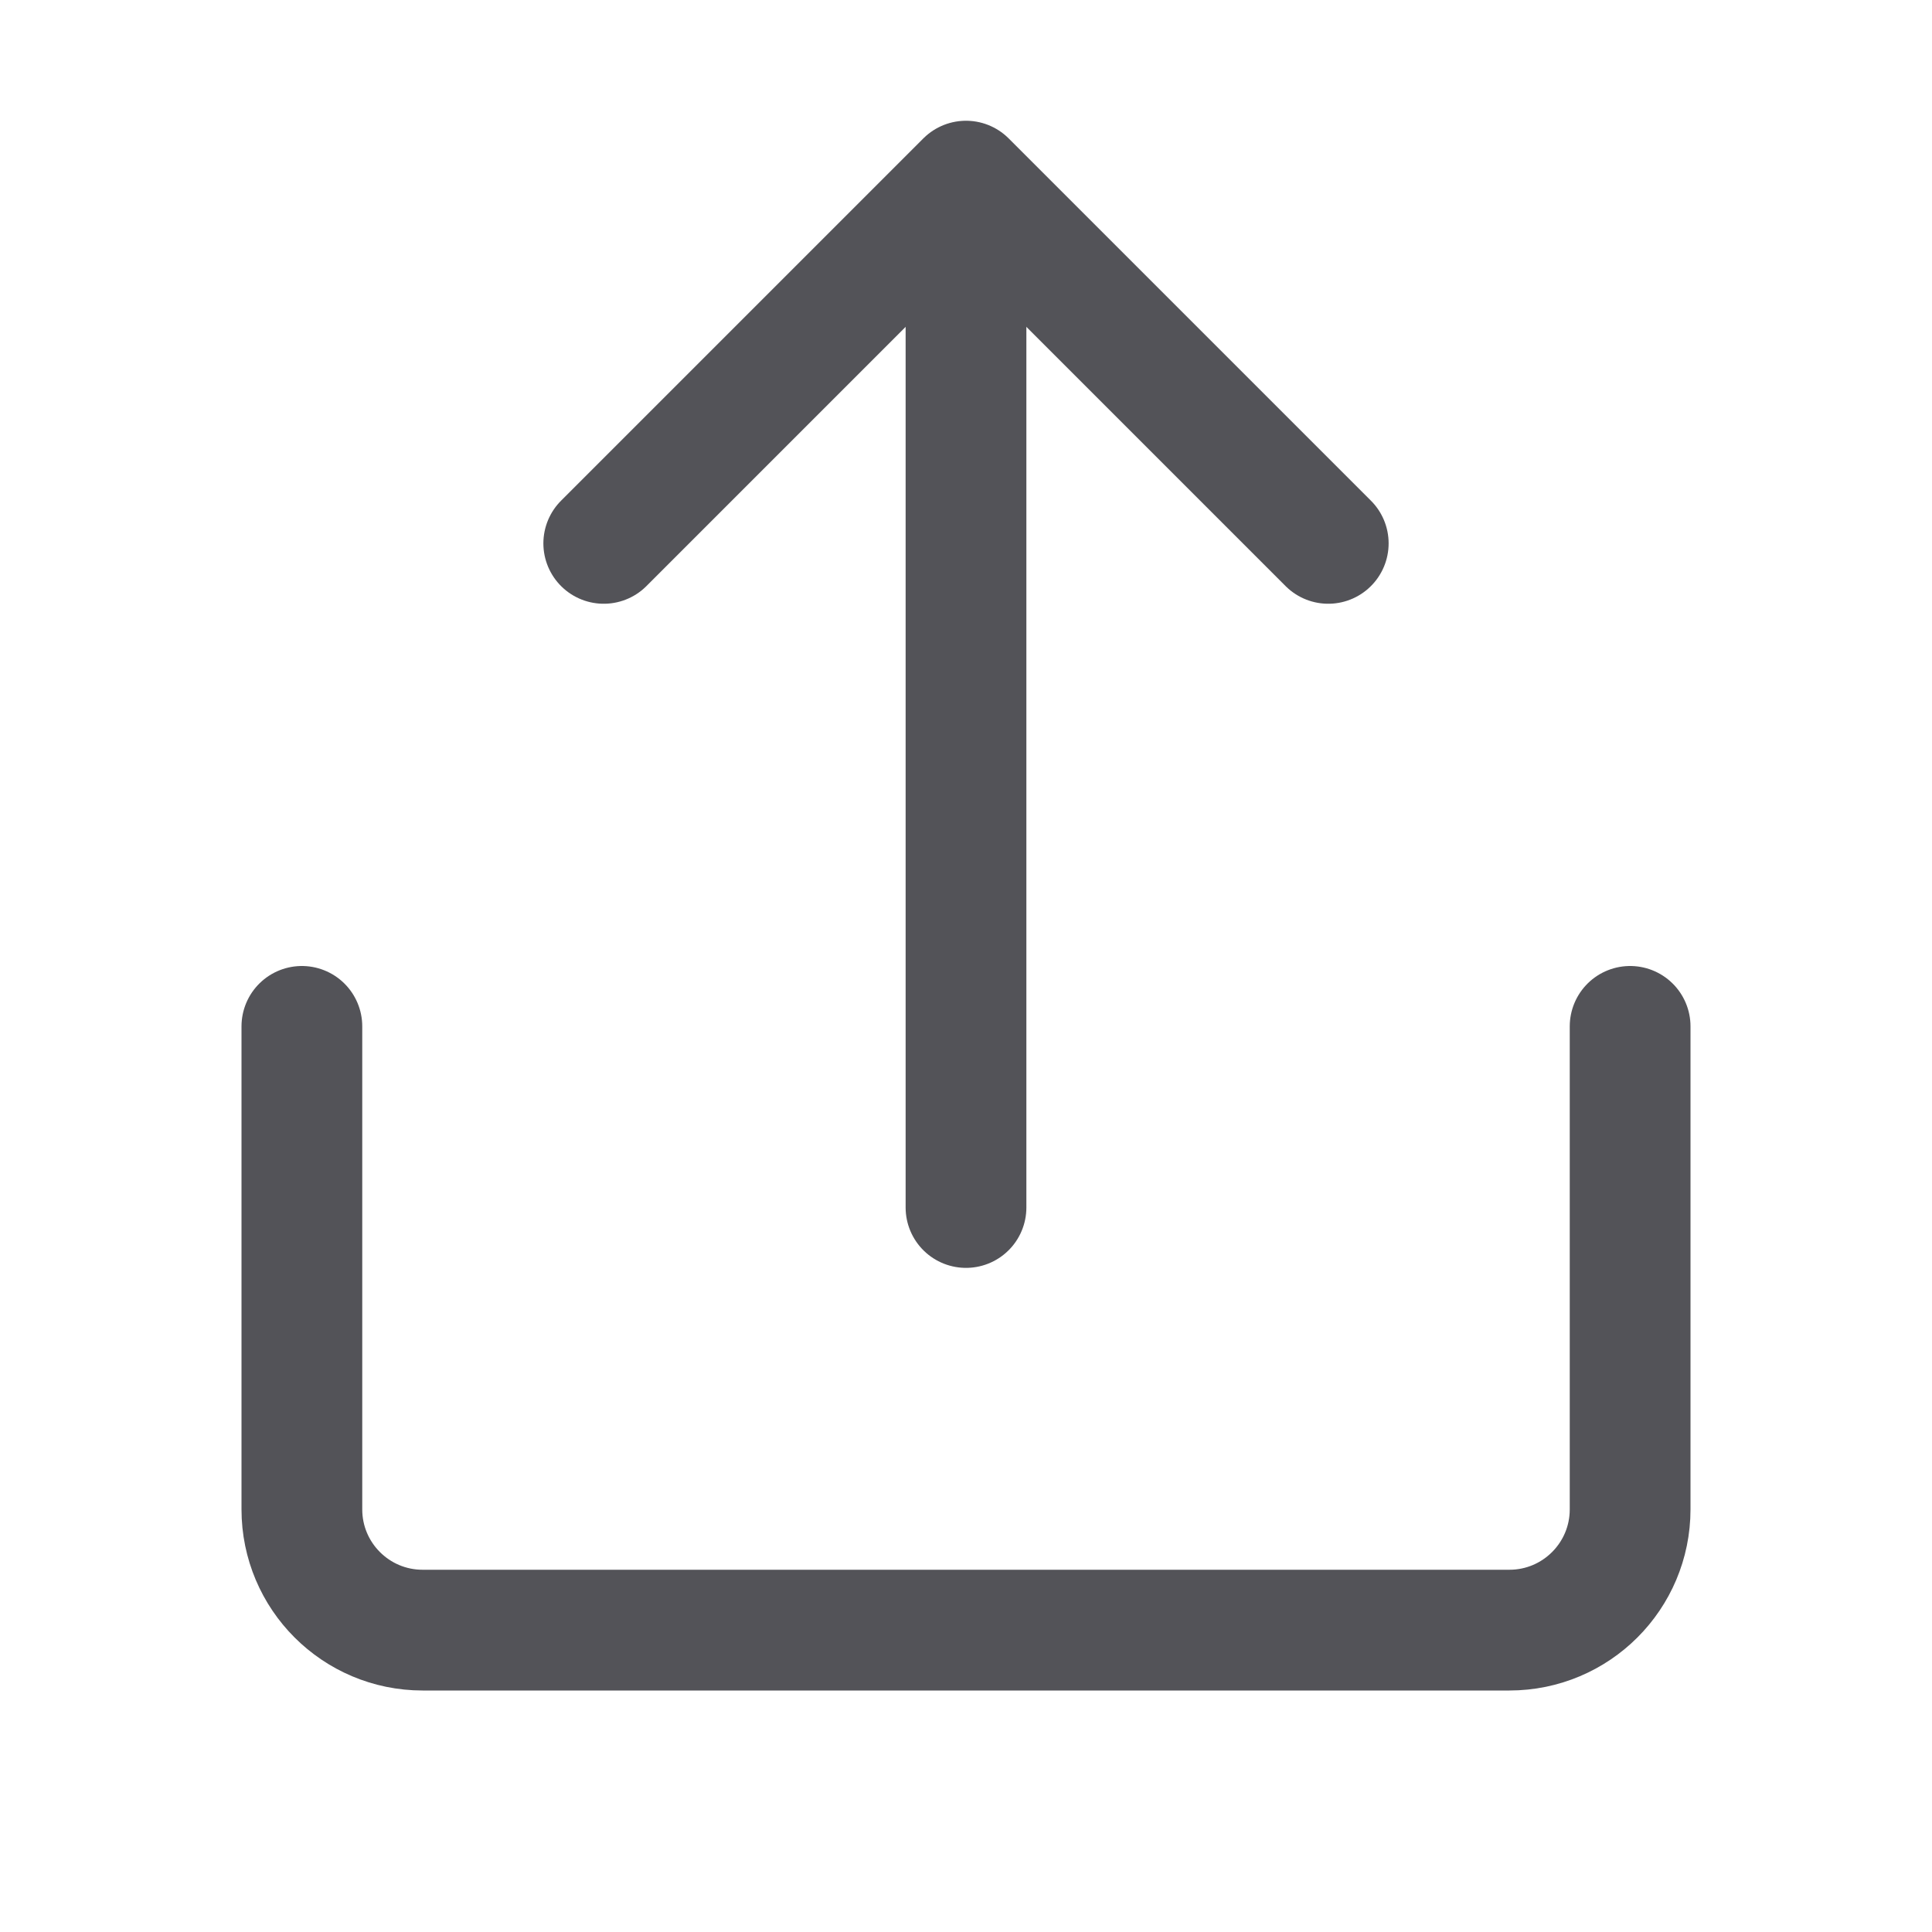
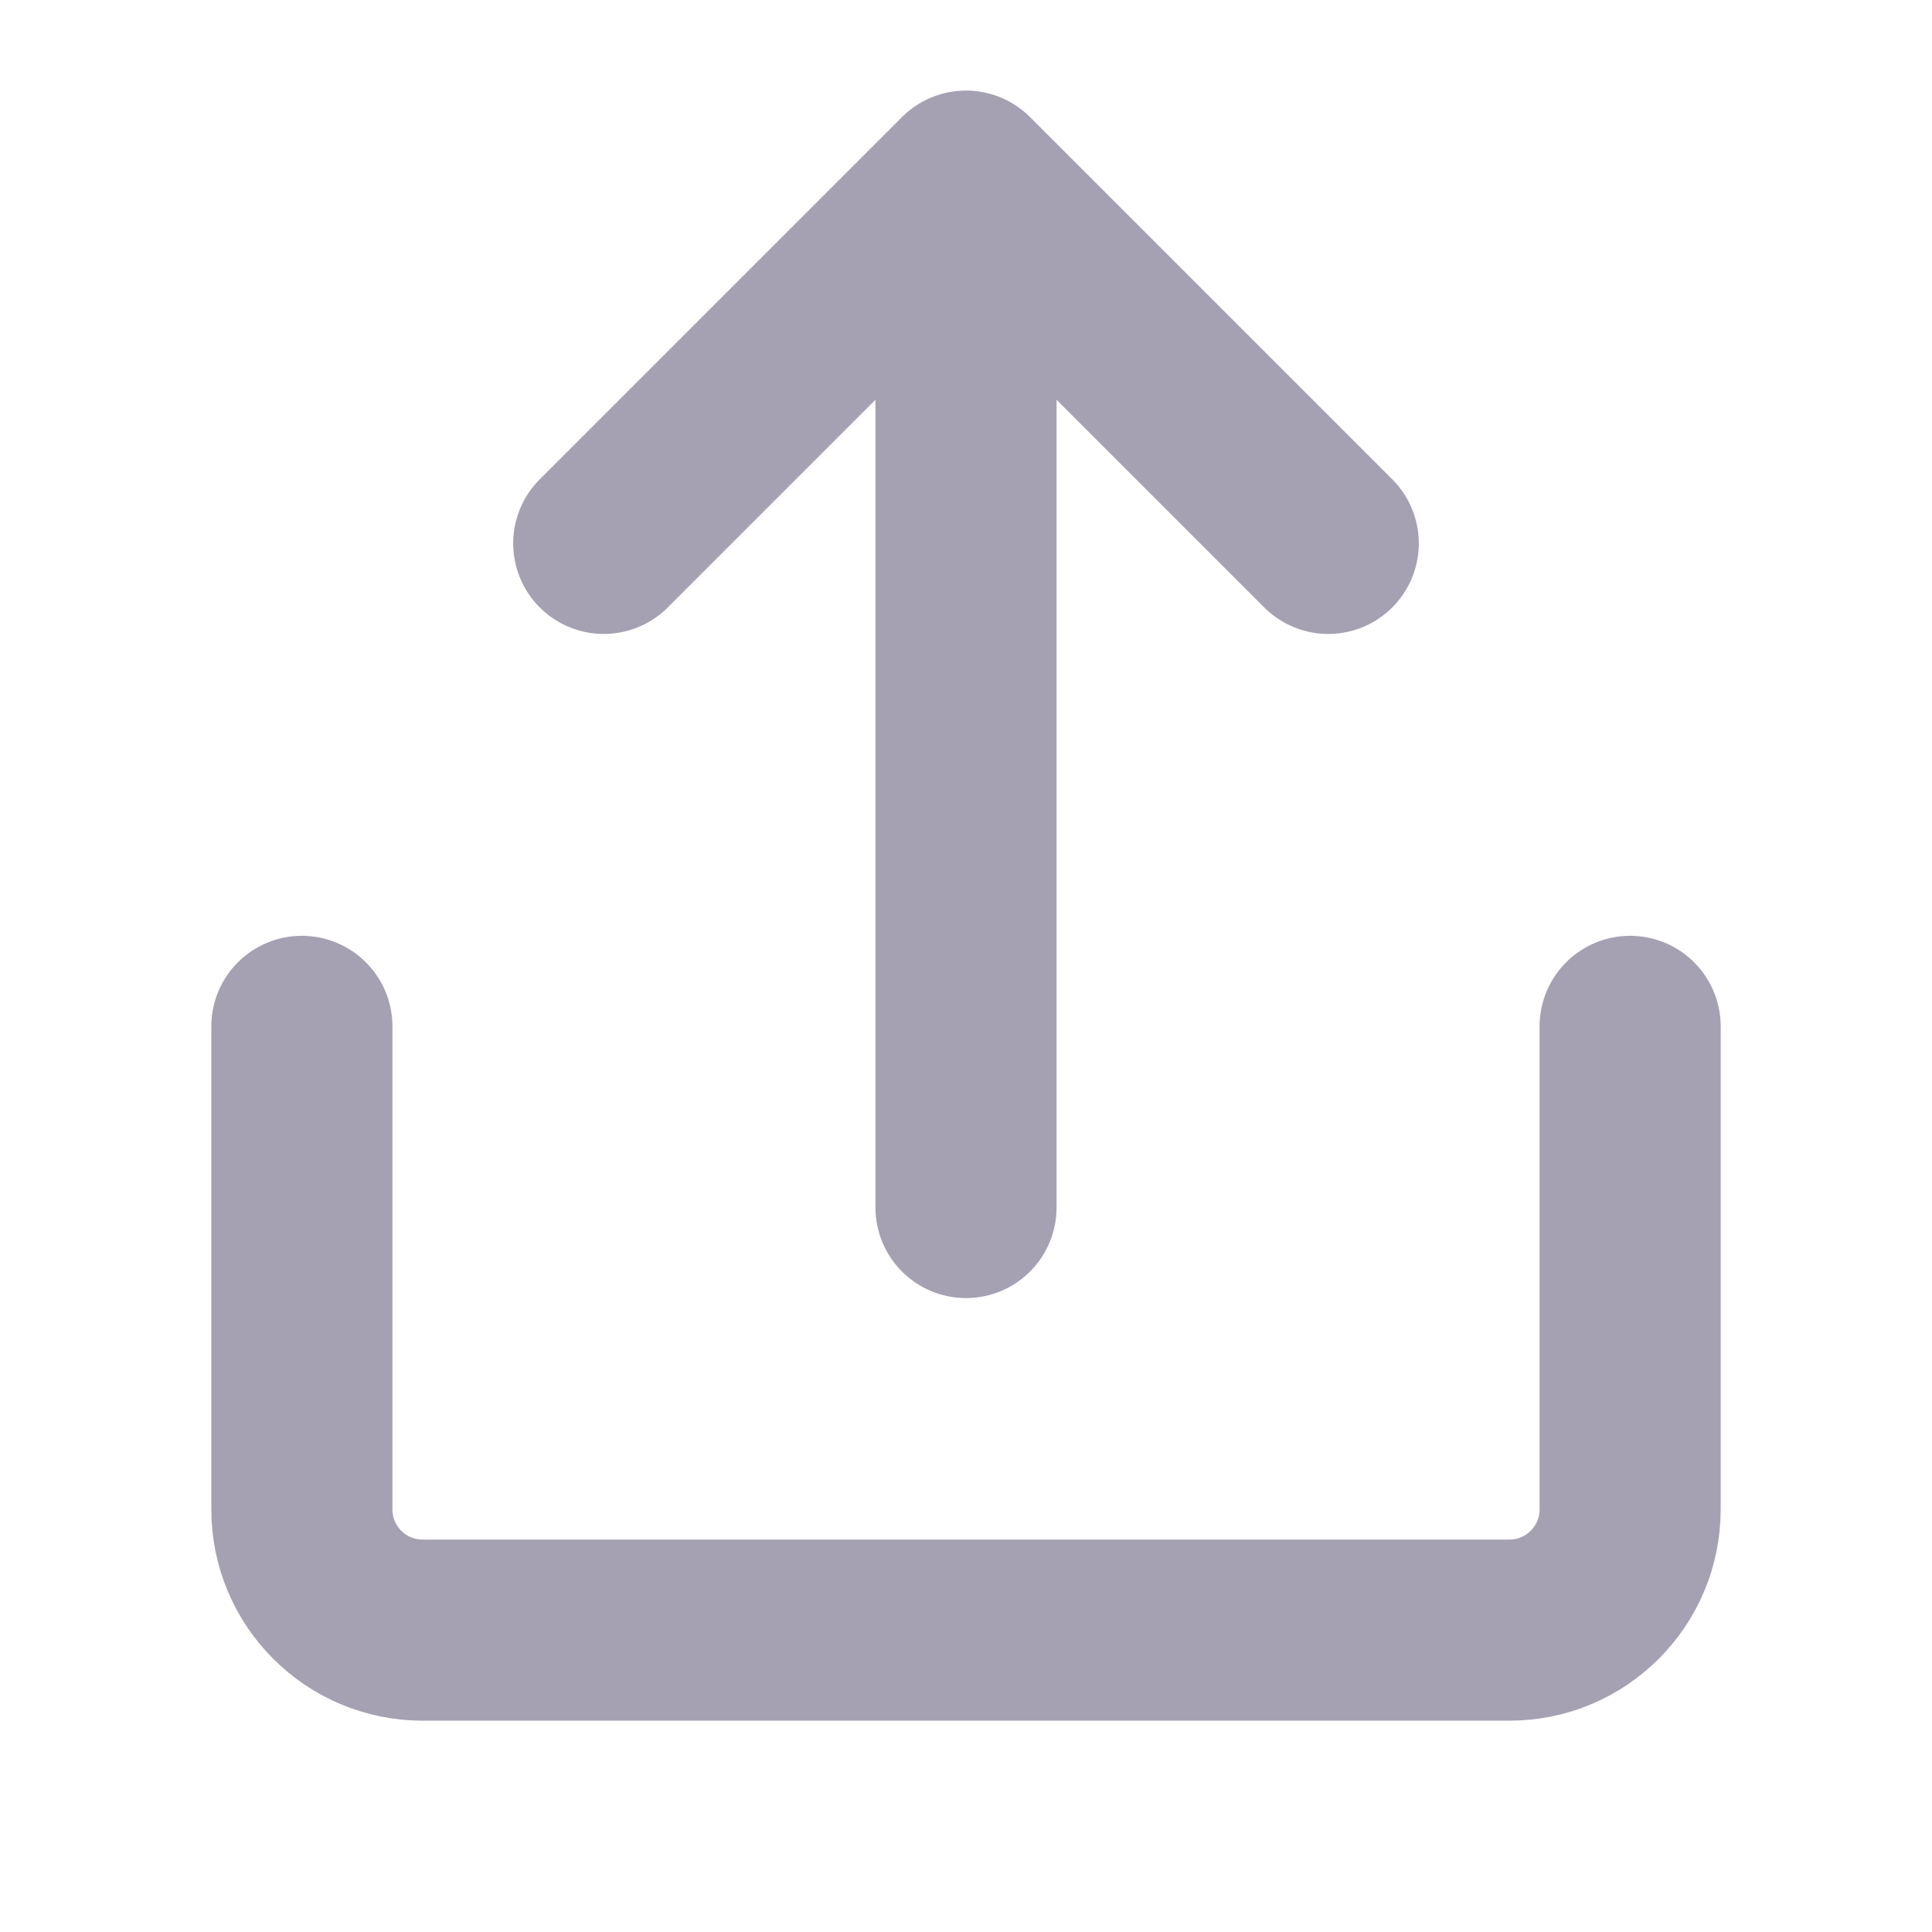
<svg xmlns="http://www.w3.org/2000/svg" width="800px" height="800px" viewBox="0 0 32 32" fill="none">
-   <path stroke="#535358" stroke-linecap="round" stroke-width="2" d="M5 17v8a2 2 0 002 2h18a2 2 0 002-2v-8M16 20V3.5" />
-   <path stroke="#535358" stroke-linecap="round" stroke-linejoin="round" stroke-width="2" d="M22 9l-6-6-6 6" />
+   <path stroke="#a5a1b2" stroke-linecap="round" stroke-width="3" d="M5 17v8a2 2 0 002 2h18a2 2 0 002-2v-8M16 20V3.5" />
+   <path stroke="#a5a1b2" stroke-linecap="round" stroke-linejoin="round" stroke-width="3" d="M22 9l-6-6-6 6" />
</svg>
